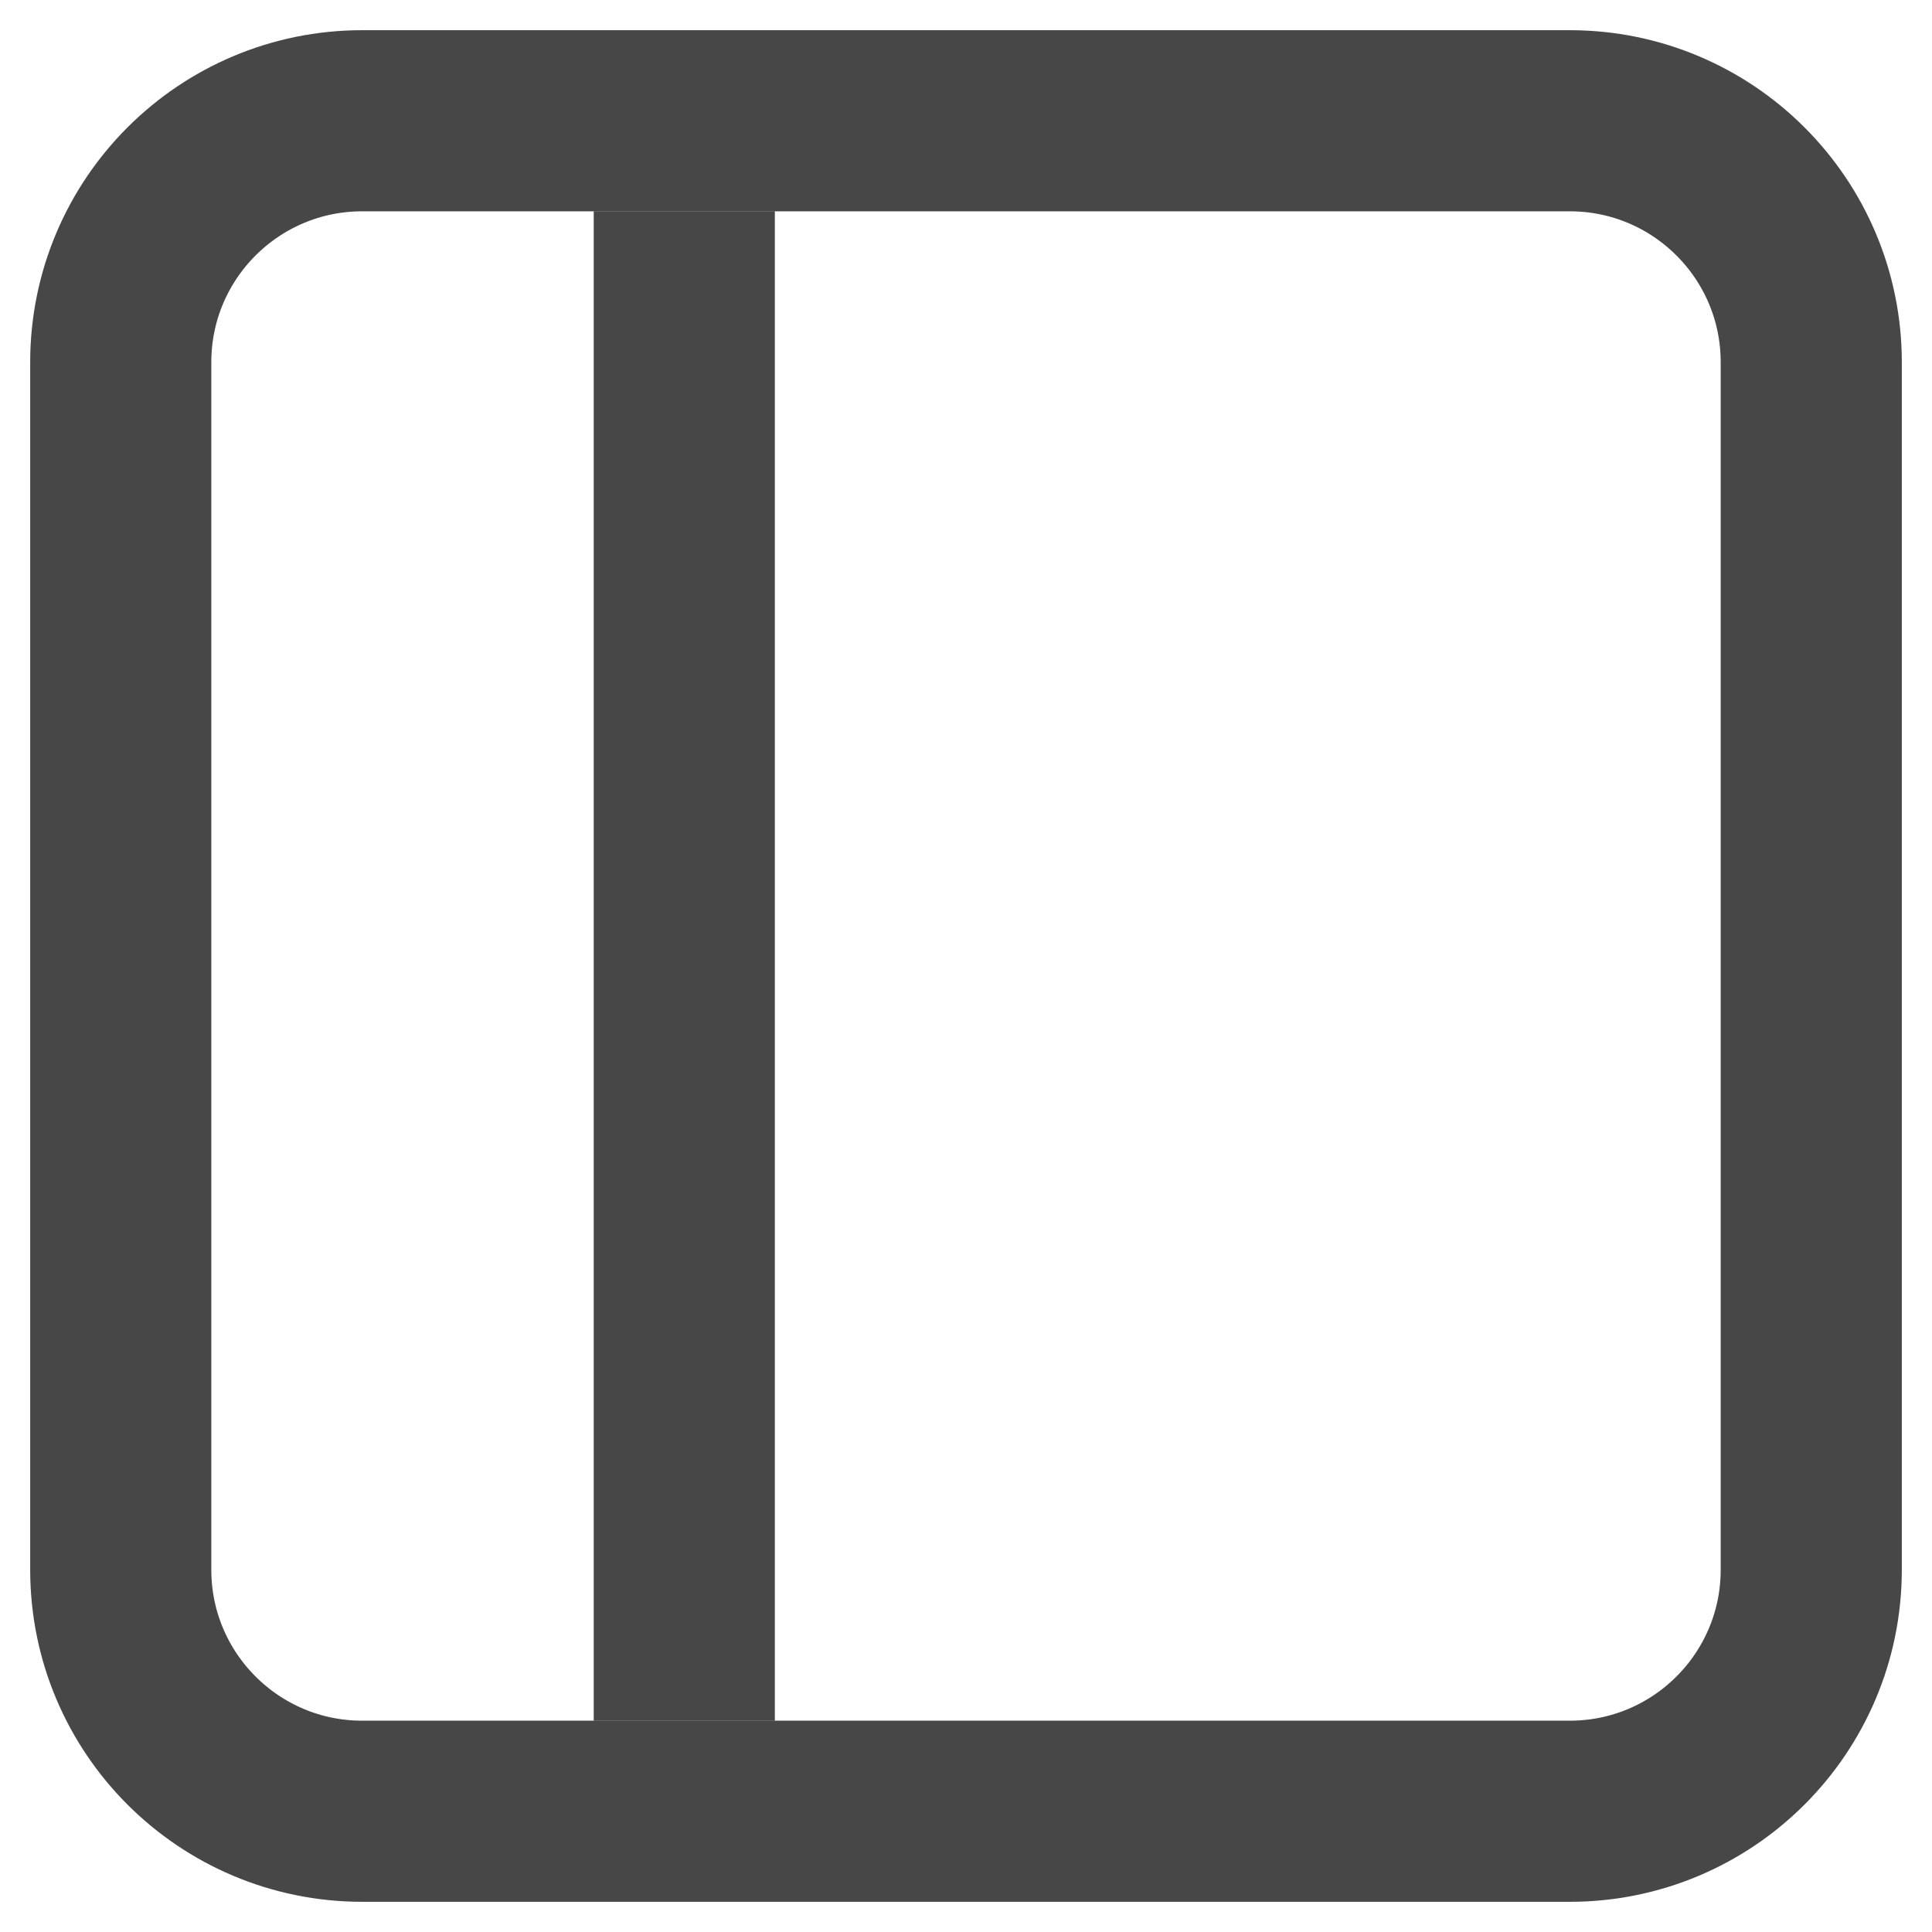
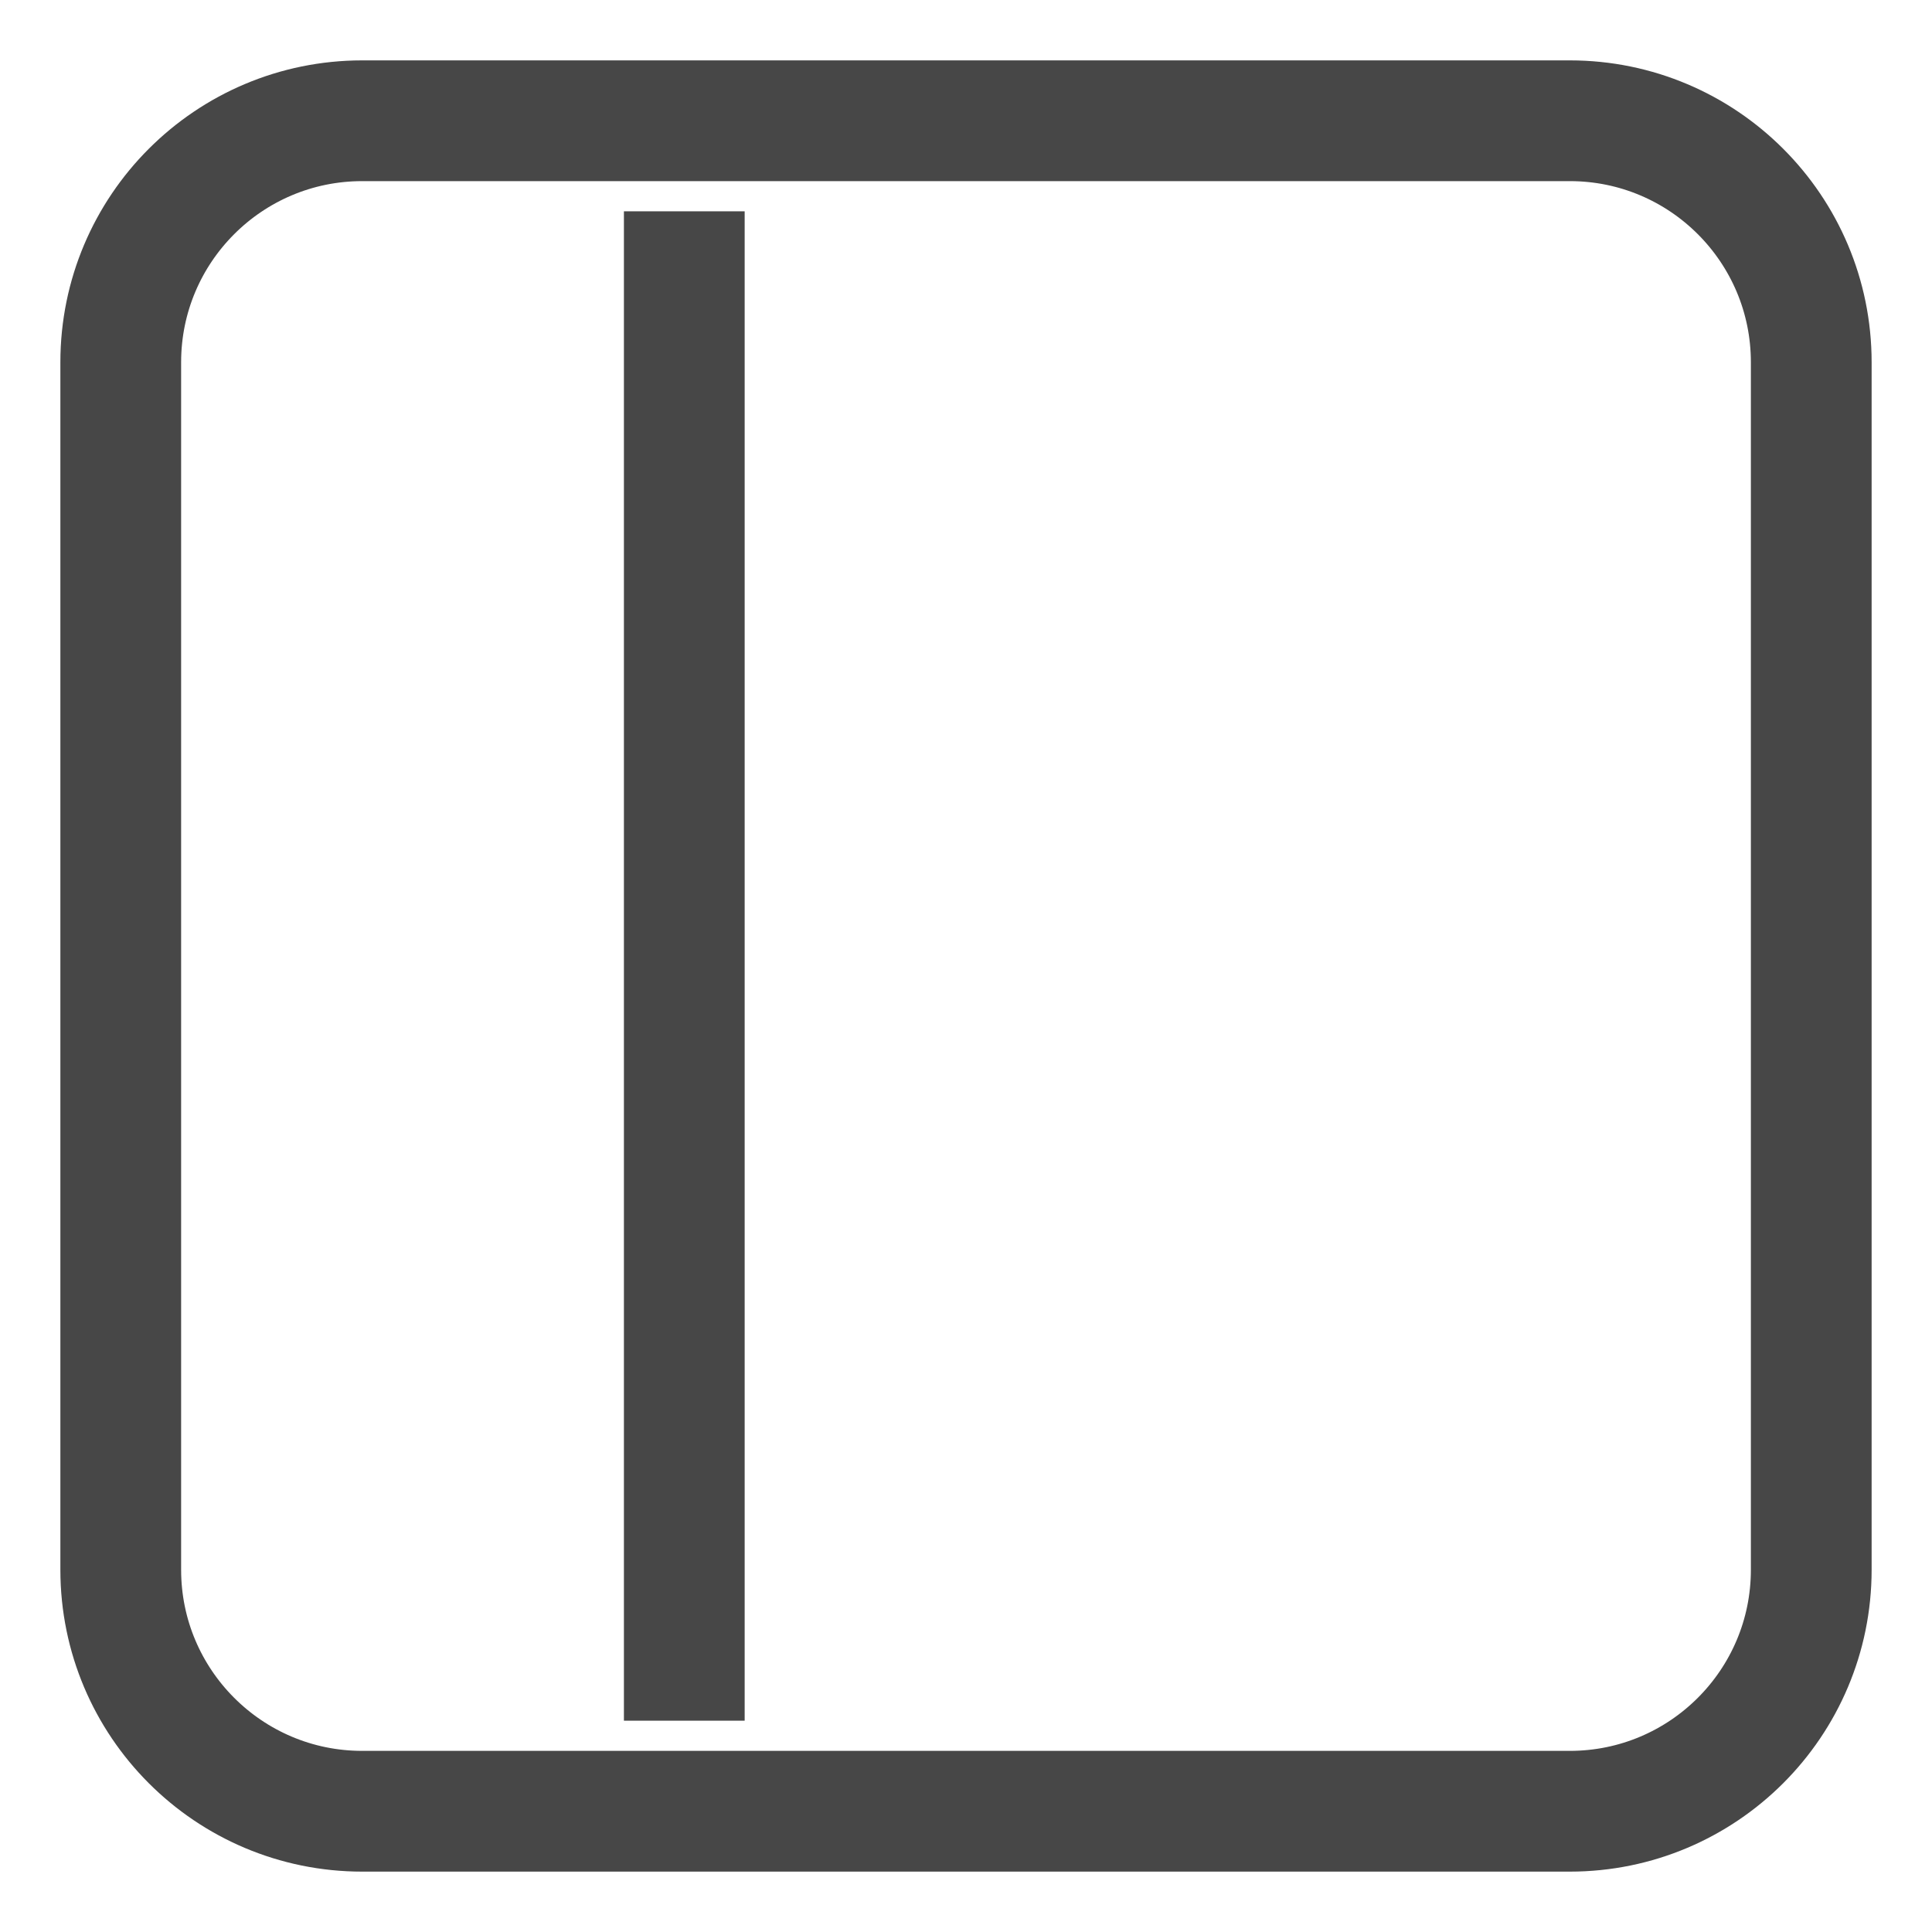
- <svg xmlns="http://www.w3.org/2000/svg" width="16" height="16" viewBox="0 0 16 16" fill="none">
-   <rect x="1" y="1" width="14" height="14" rx="2" stroke="currentColor" stroke-width="1.5" opacity="0.72" />
-   <path d="M5.667 1.75V14.25" stroke="currentColor" stroke-width="1.5" opacity="0.72" />
+ <svg xmlns="http://www.w3.org/2000/svg" width="24" height="24" viewBox="0 0 24 24" fill="none">
+   <g transform="scale(1.5)">
+     <rect x="1" y="1" width="14" height="14" rx="2" stroke="currentColor" stroke-width="1" opacity="0.72" />
+     <path d="M5.667 1.75V14.25" stroke="currentColor" stroke-width="1" opacity="0.72" />
+   </g>
</svg>
